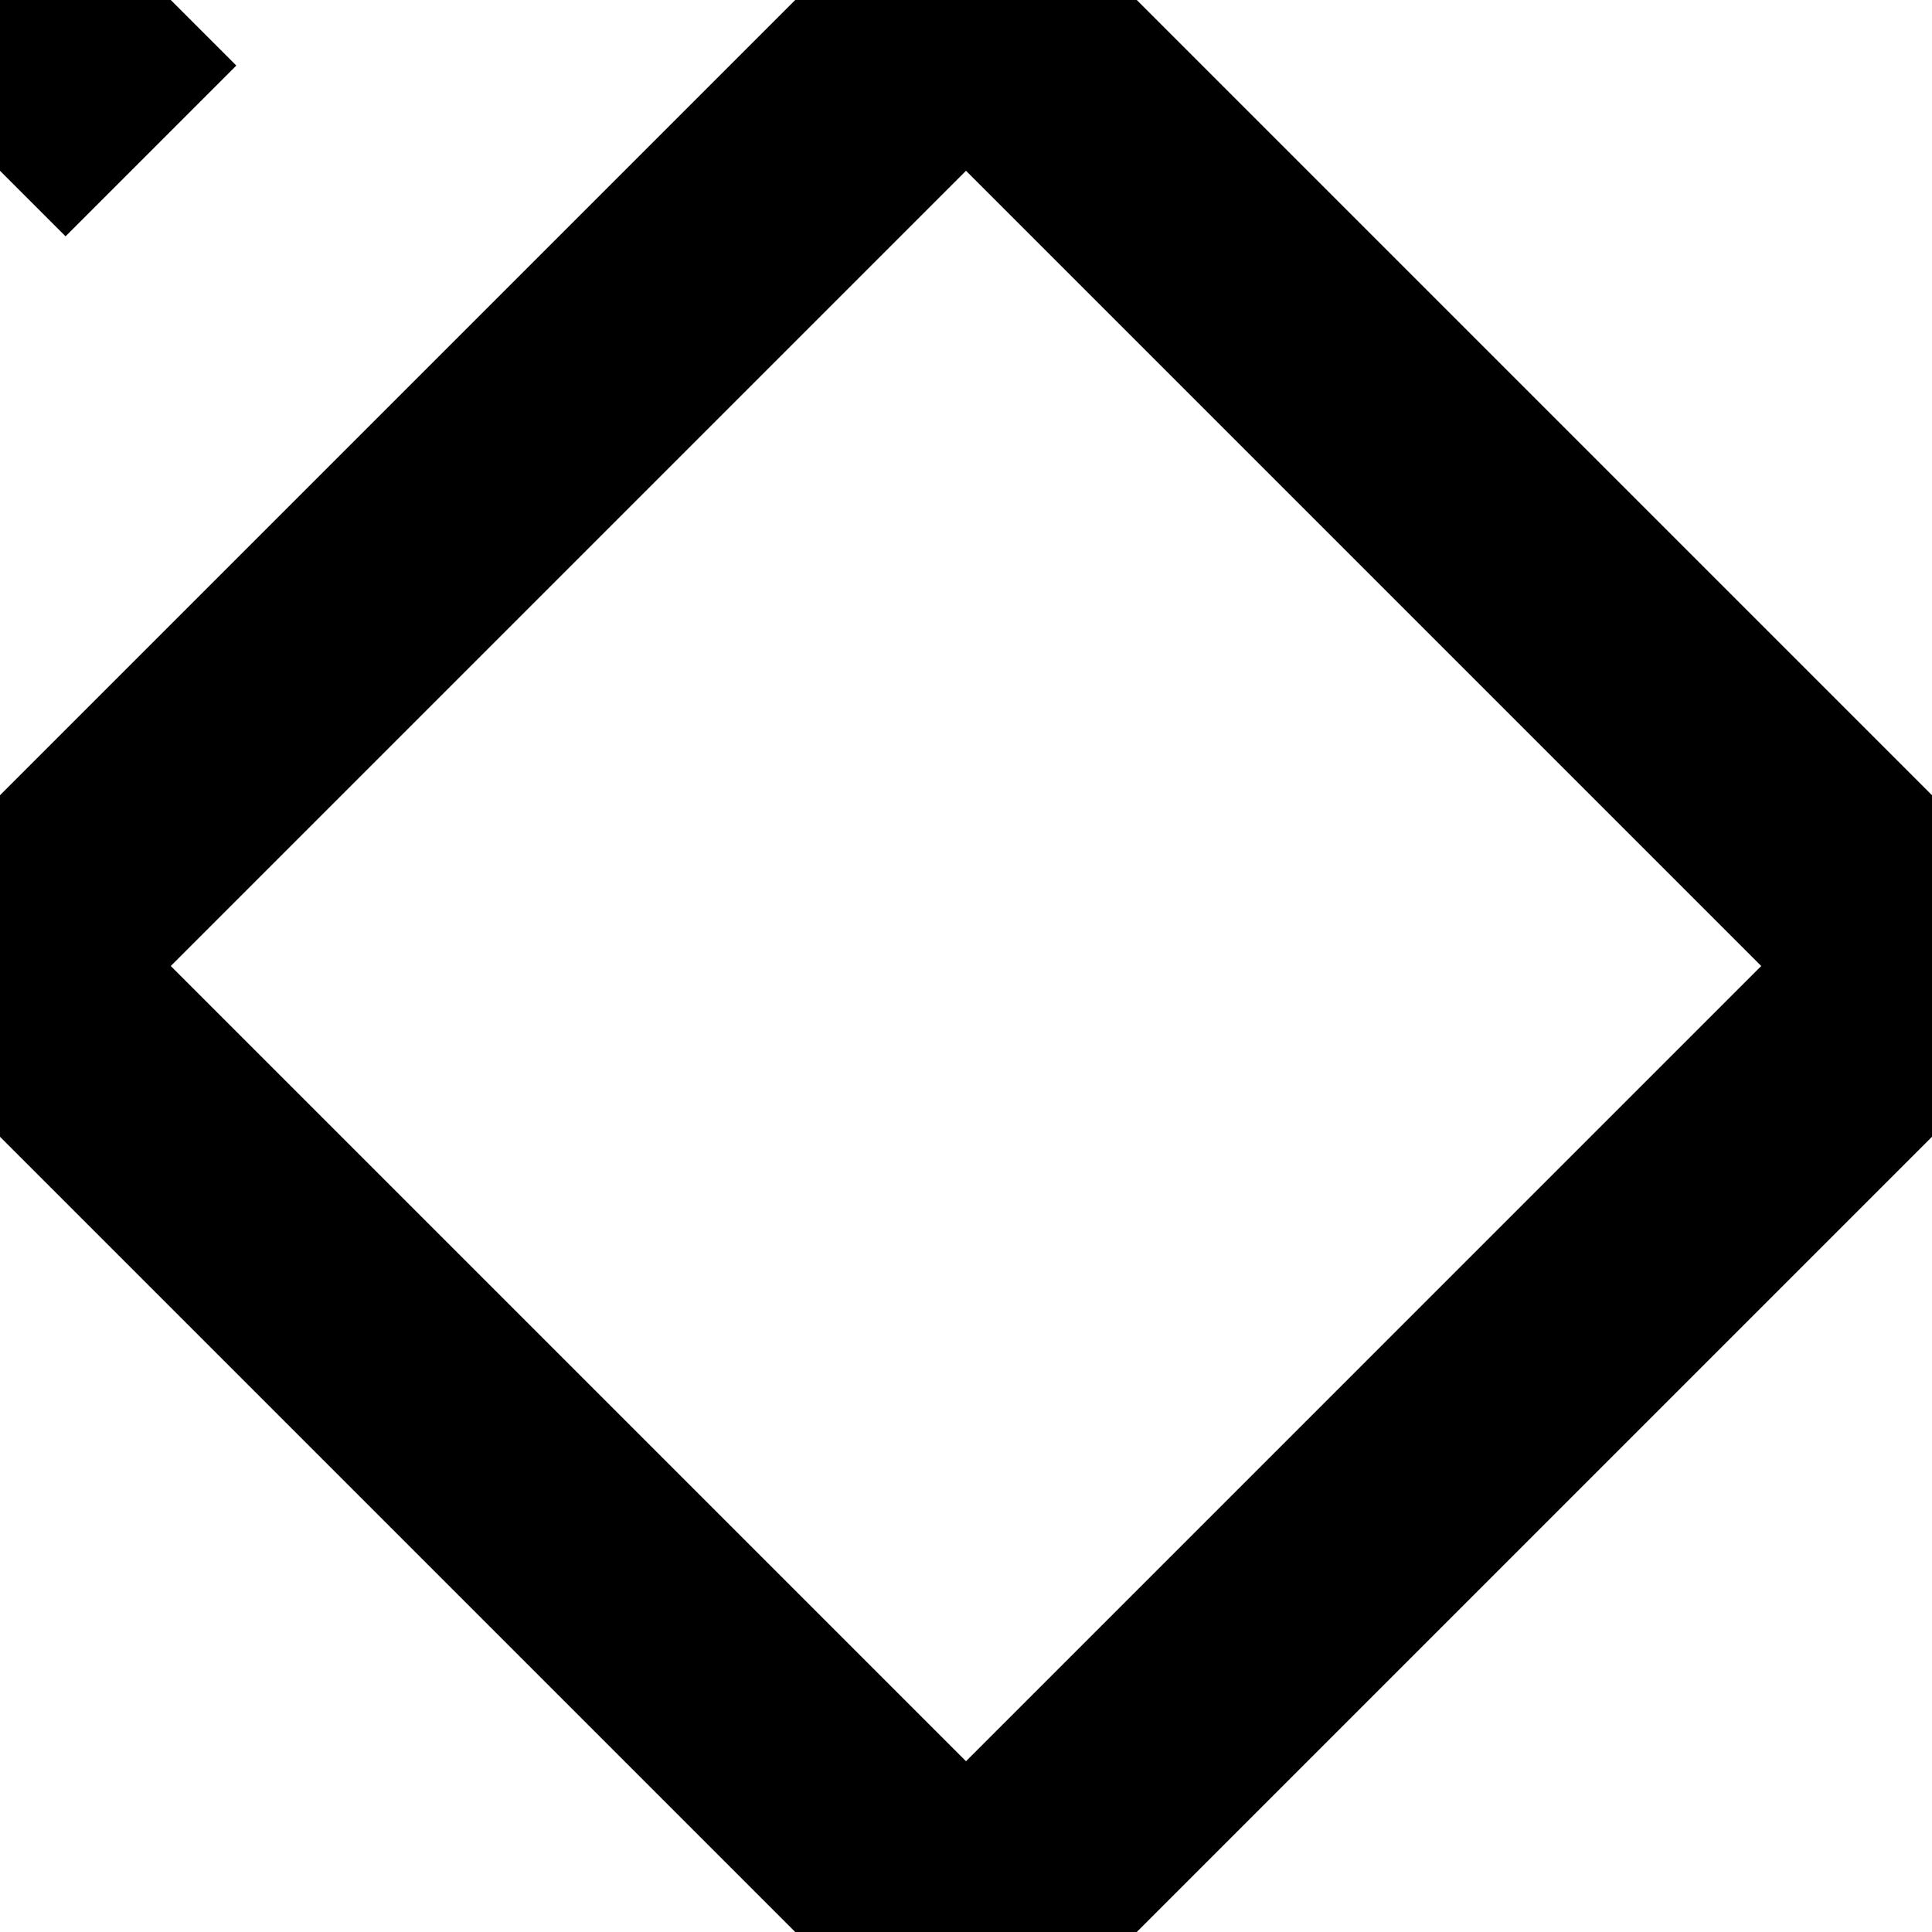
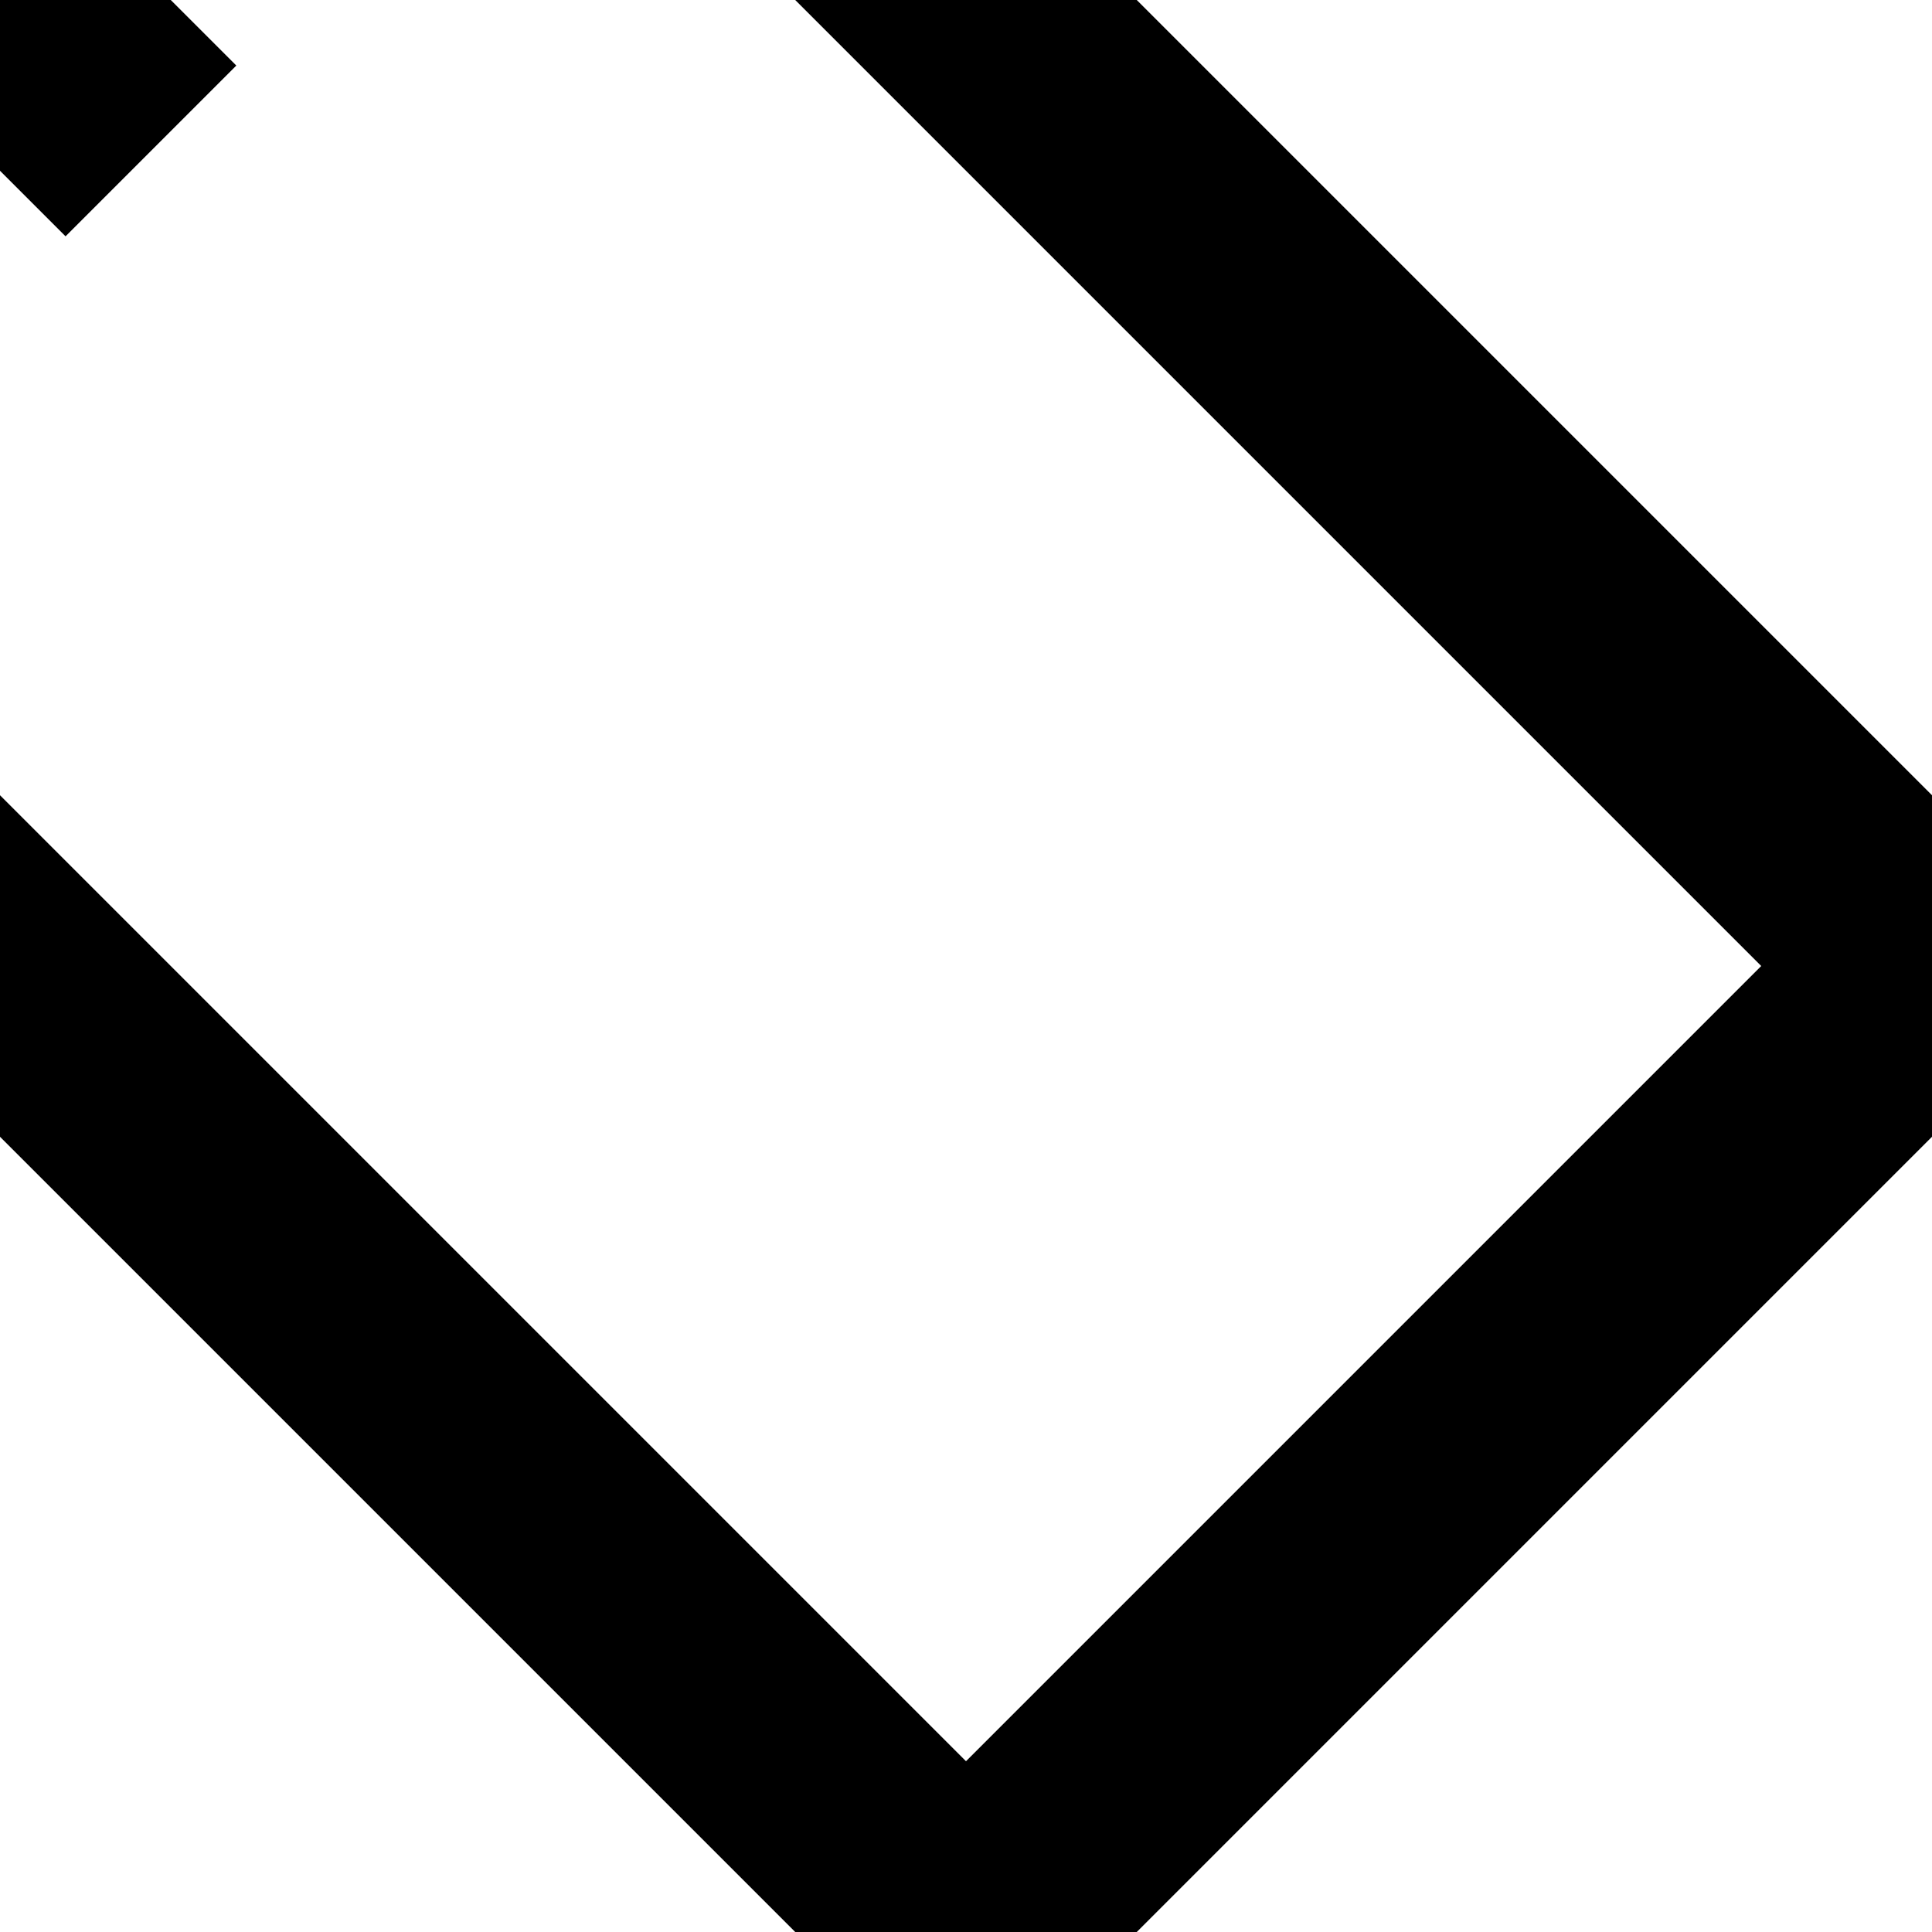
<svg xmlns="http://www.w3.org/2000/svg" id="svg8" version="1.1" viewBox="0 0 135.467 135.467" height="512" width="512">
  <defs id="defs2" />
  <g transform="translate(0,-161.5333)" id="layer1">
    <path id="path4519" d="m 0,229.267 67.733,67.733 67.733,-67.733 -67.733,-67.733" style="fill:none;fill-rule:evenodd;stroke:#000000;stroke-width:16.933;stroke-linecap:square;stroke-linejoin:miter;stroke-opacity:1;stroke-miterlimit:4;stroke-dasharray:none" />
  </g>
  <defs id="defs2" />
  <path id="path4597" d="M 10.583,10.583 -4.233,-4.233" style="fill:none;fill-rule:evenodd;stroke:#000000;stroke-width:16.933;stroke-linecap:butt;stroke-linejoin:miter;stroke-miterlimit:4;stroke-dasharray:none;stroke-opacity:1" />
-   <path style="fill:none;fill-rule:evenodd;stroke:#000000;stroke-width:16.933;stroke-linecap:butt;stroke-linejoin:miter;stroke-opacity:1;stroke-miterlimit:4;stroke-dasharray:none" d="M 0,67.733 67.733,2.5999998e-6" id="path5042" />
</svg>
